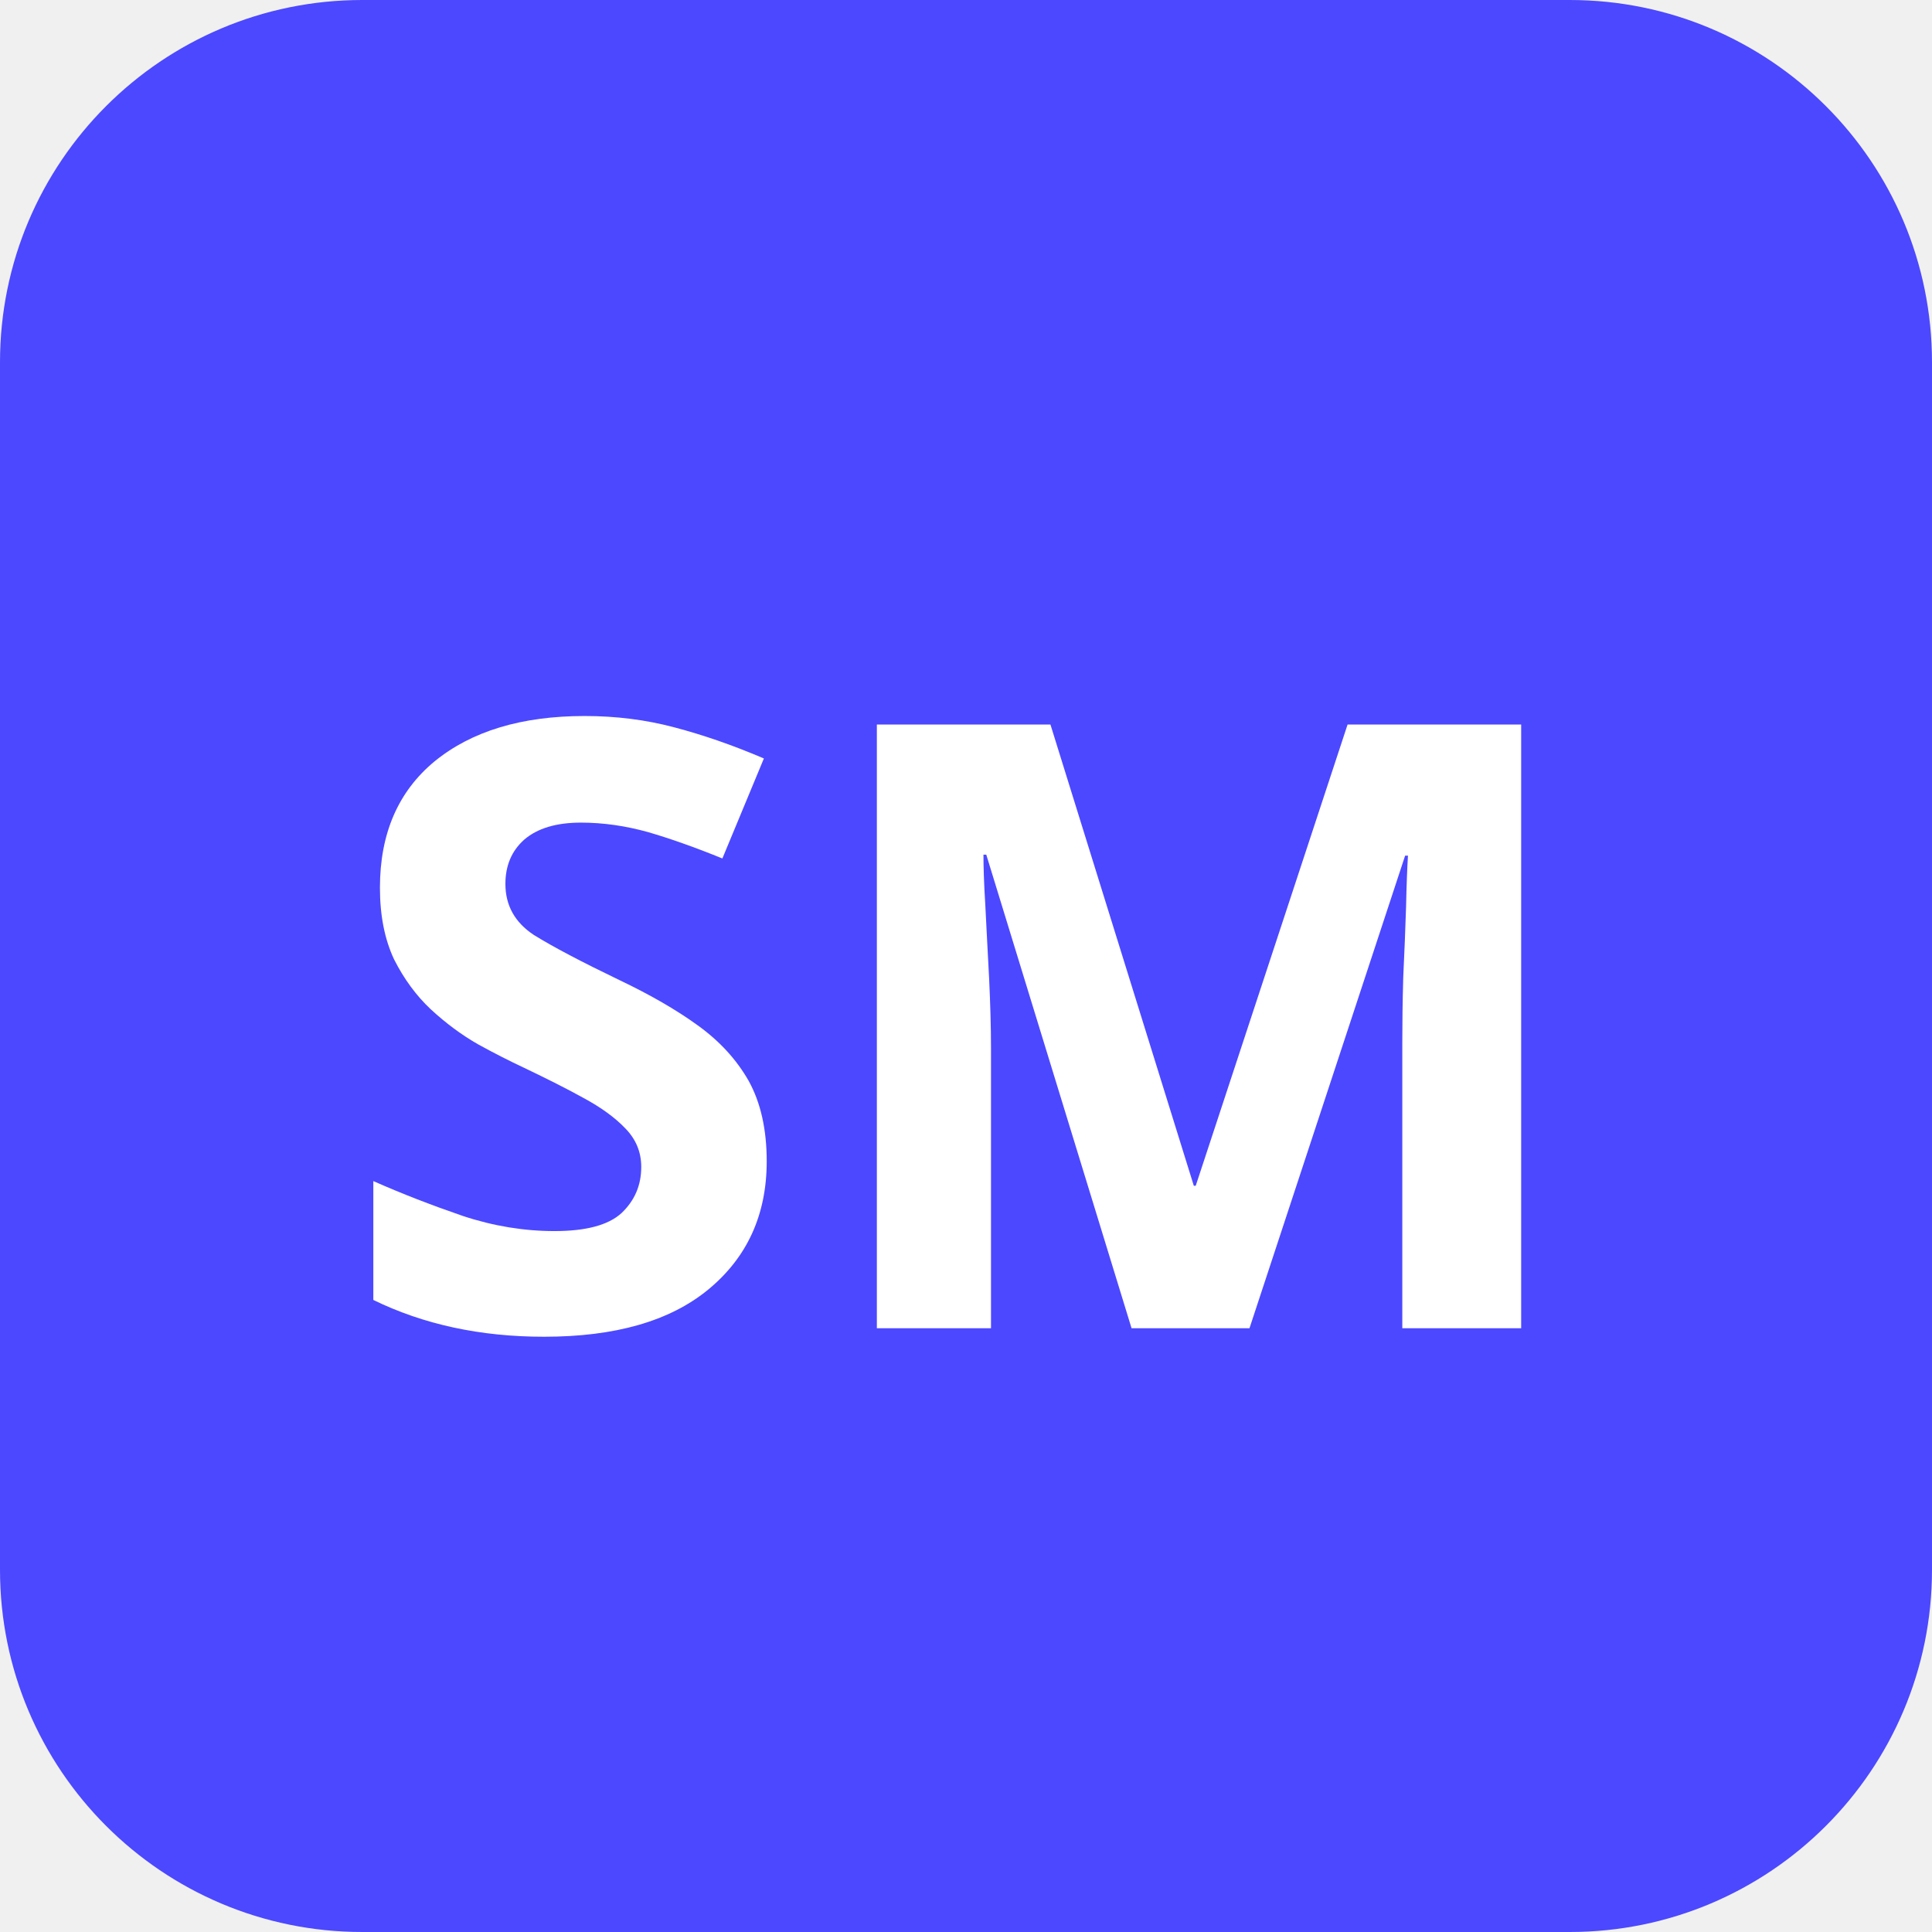
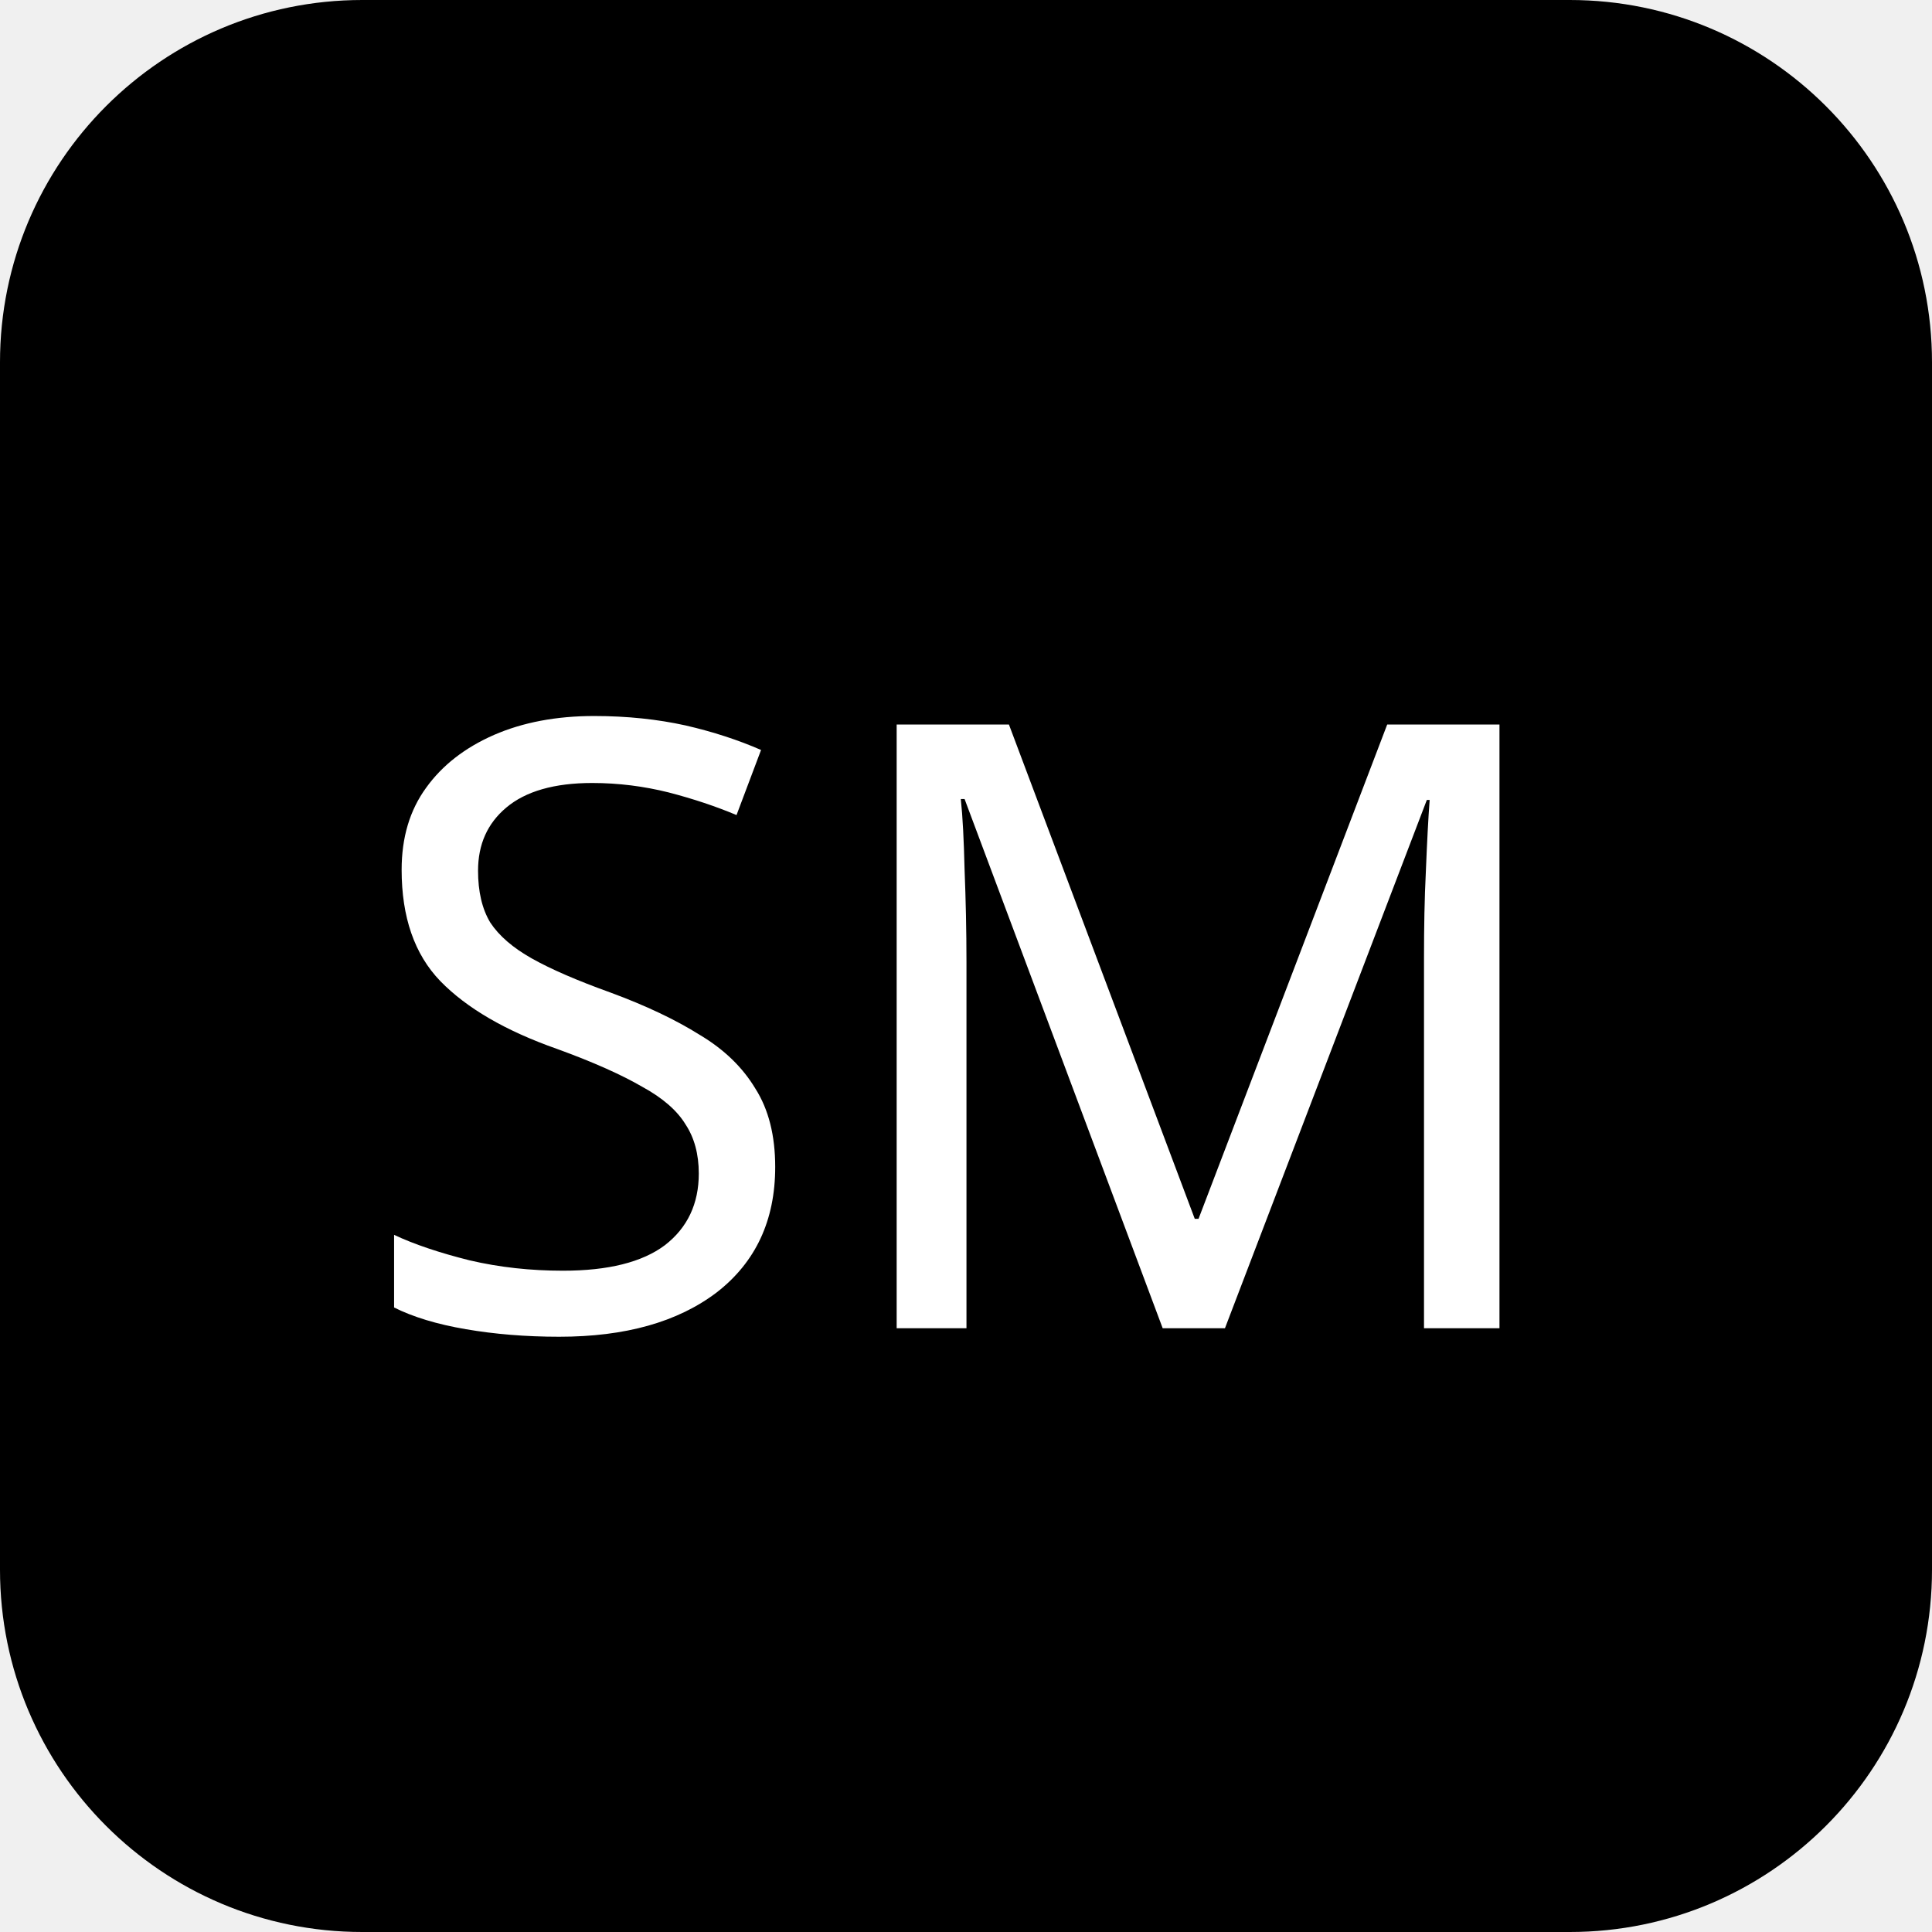
<svg xmlns="http://www.w3.org/2000/svg" viewBox="0 0 32 32">
-   <rect width="32" height="32" rx="6" fill="#4c48ff" />
-   <text x="16" y="22" text-anchor="middle" font-family="system-ui,sans-serif" font-weight="700" font-size="14" fill="white">SM</text>
+   <rect width="32" height="32" rx="6" fill="#000" />
+   <text x="16" y="22" text-anchor="middle" font-family="system-ui, sans-serif" font-size="14" font-weight="500" fill="#fff">SM</text>
</svg>
